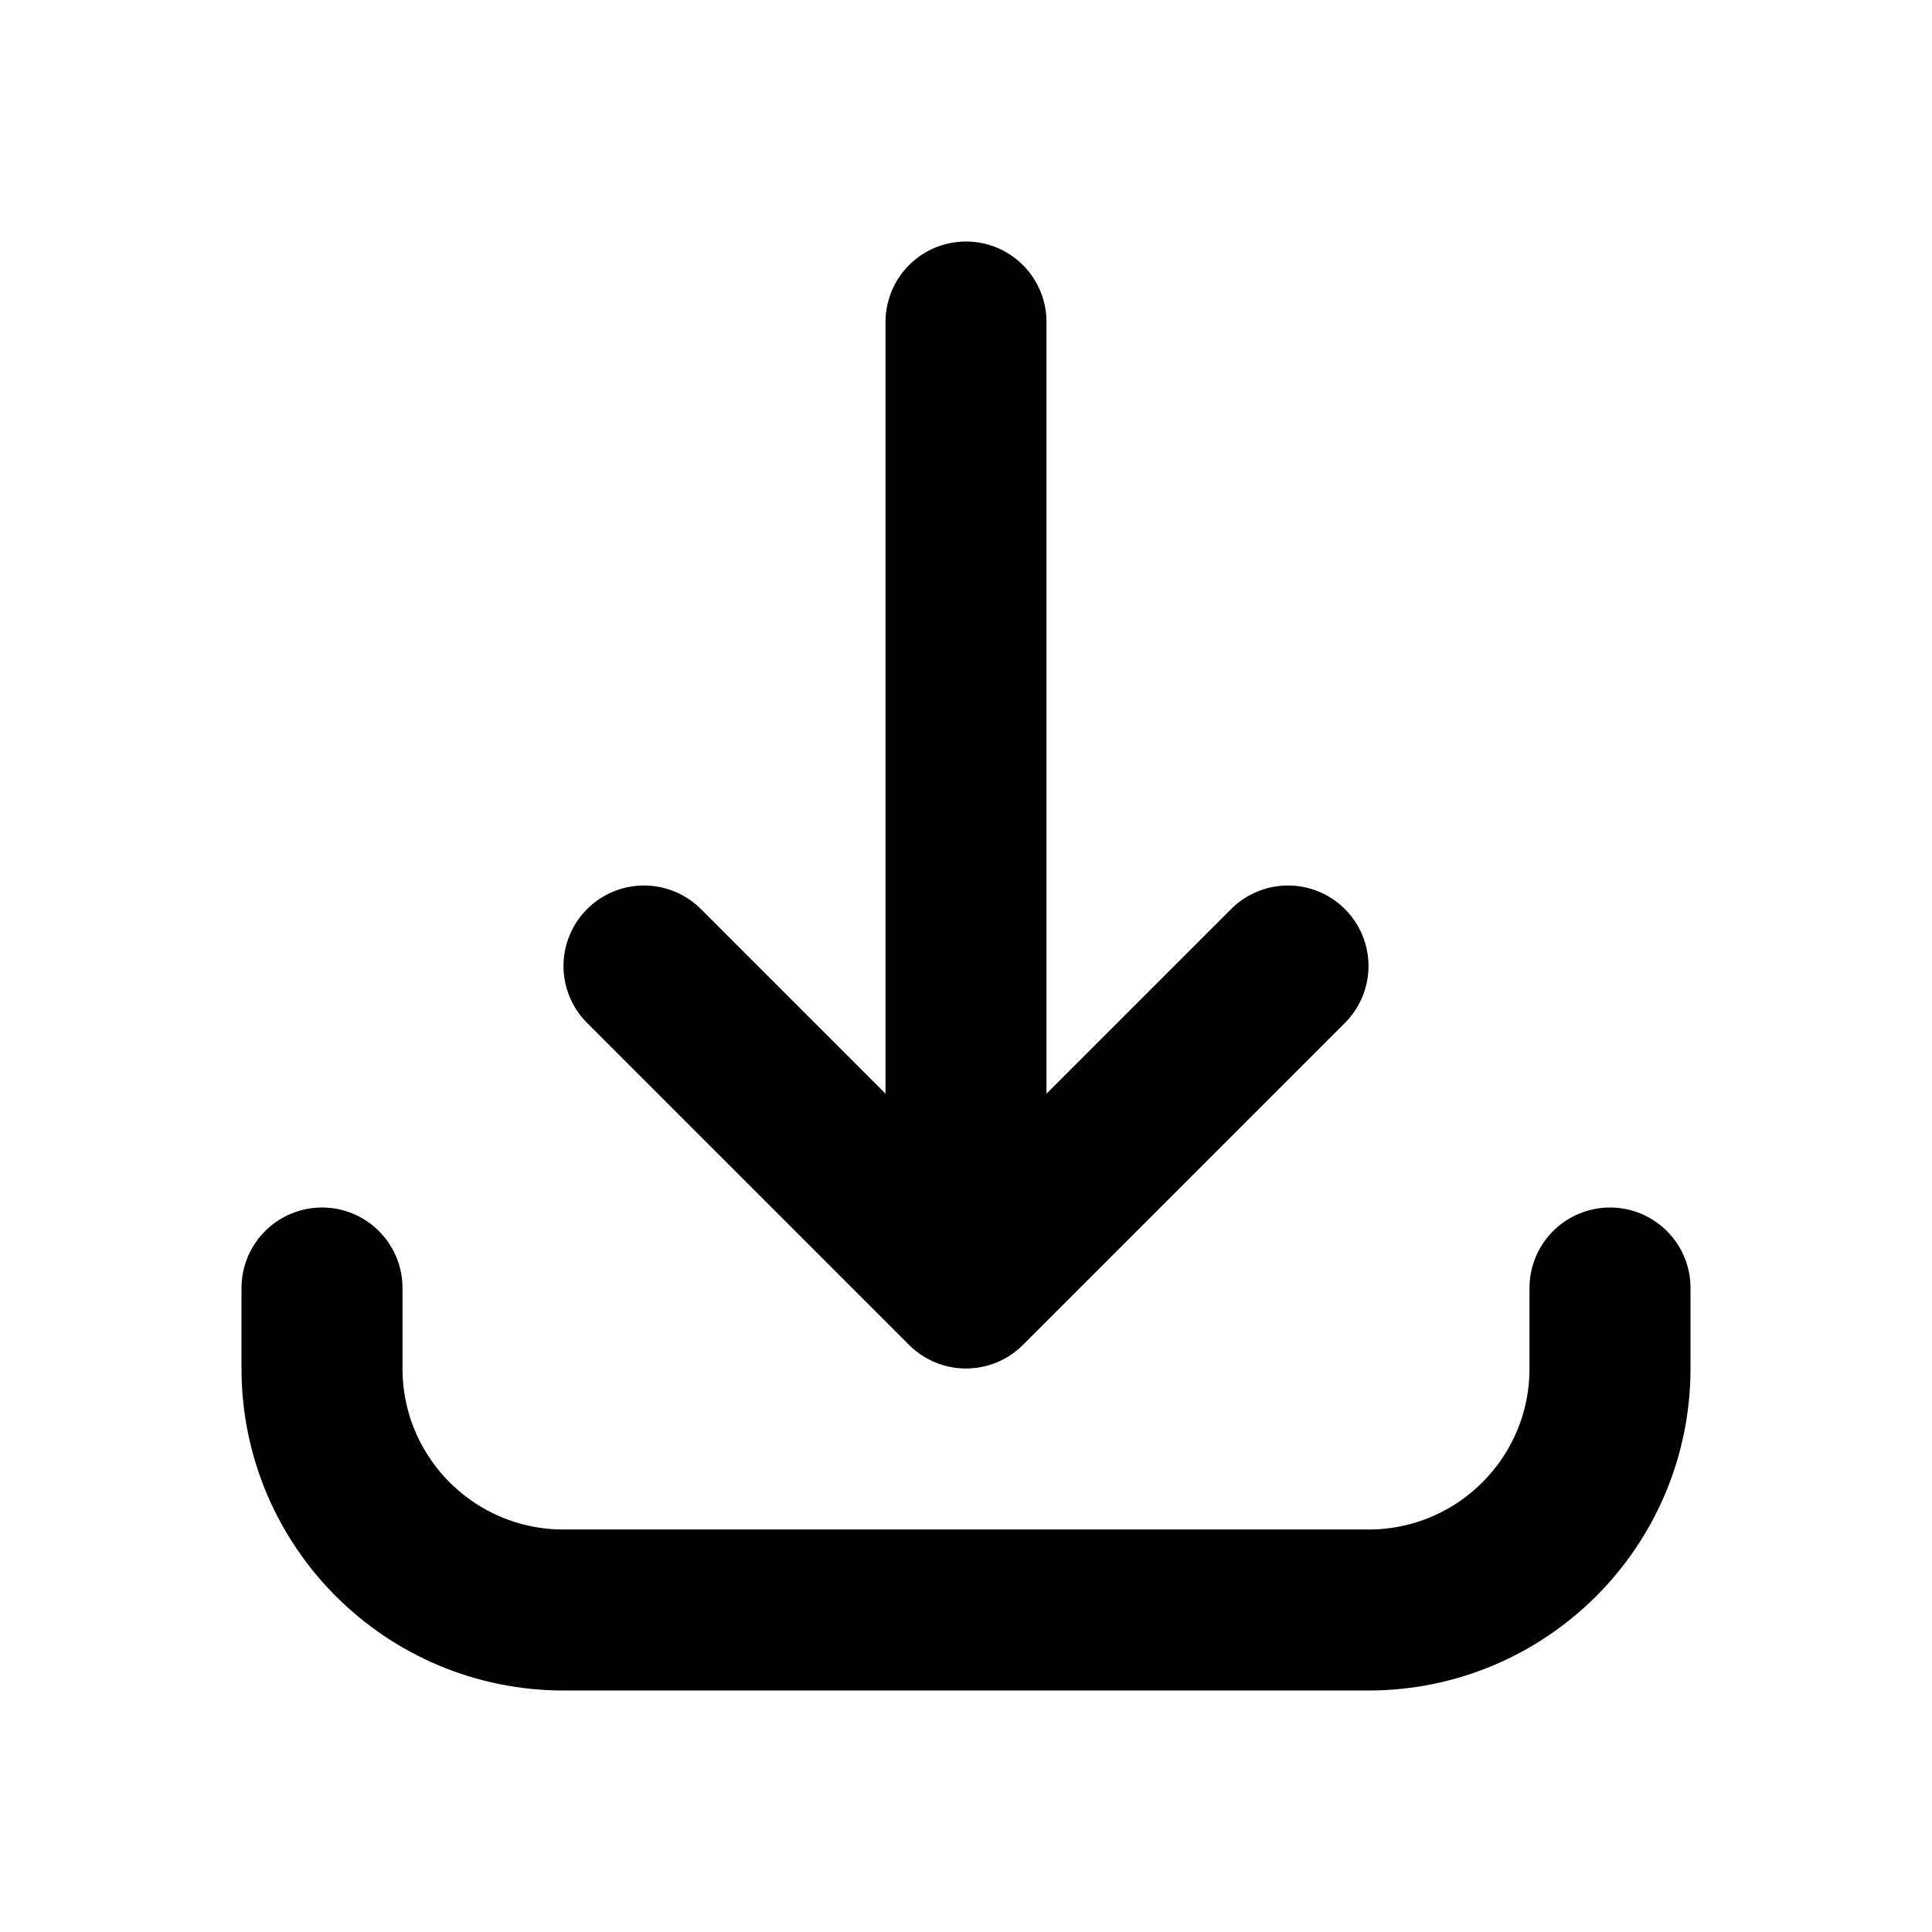
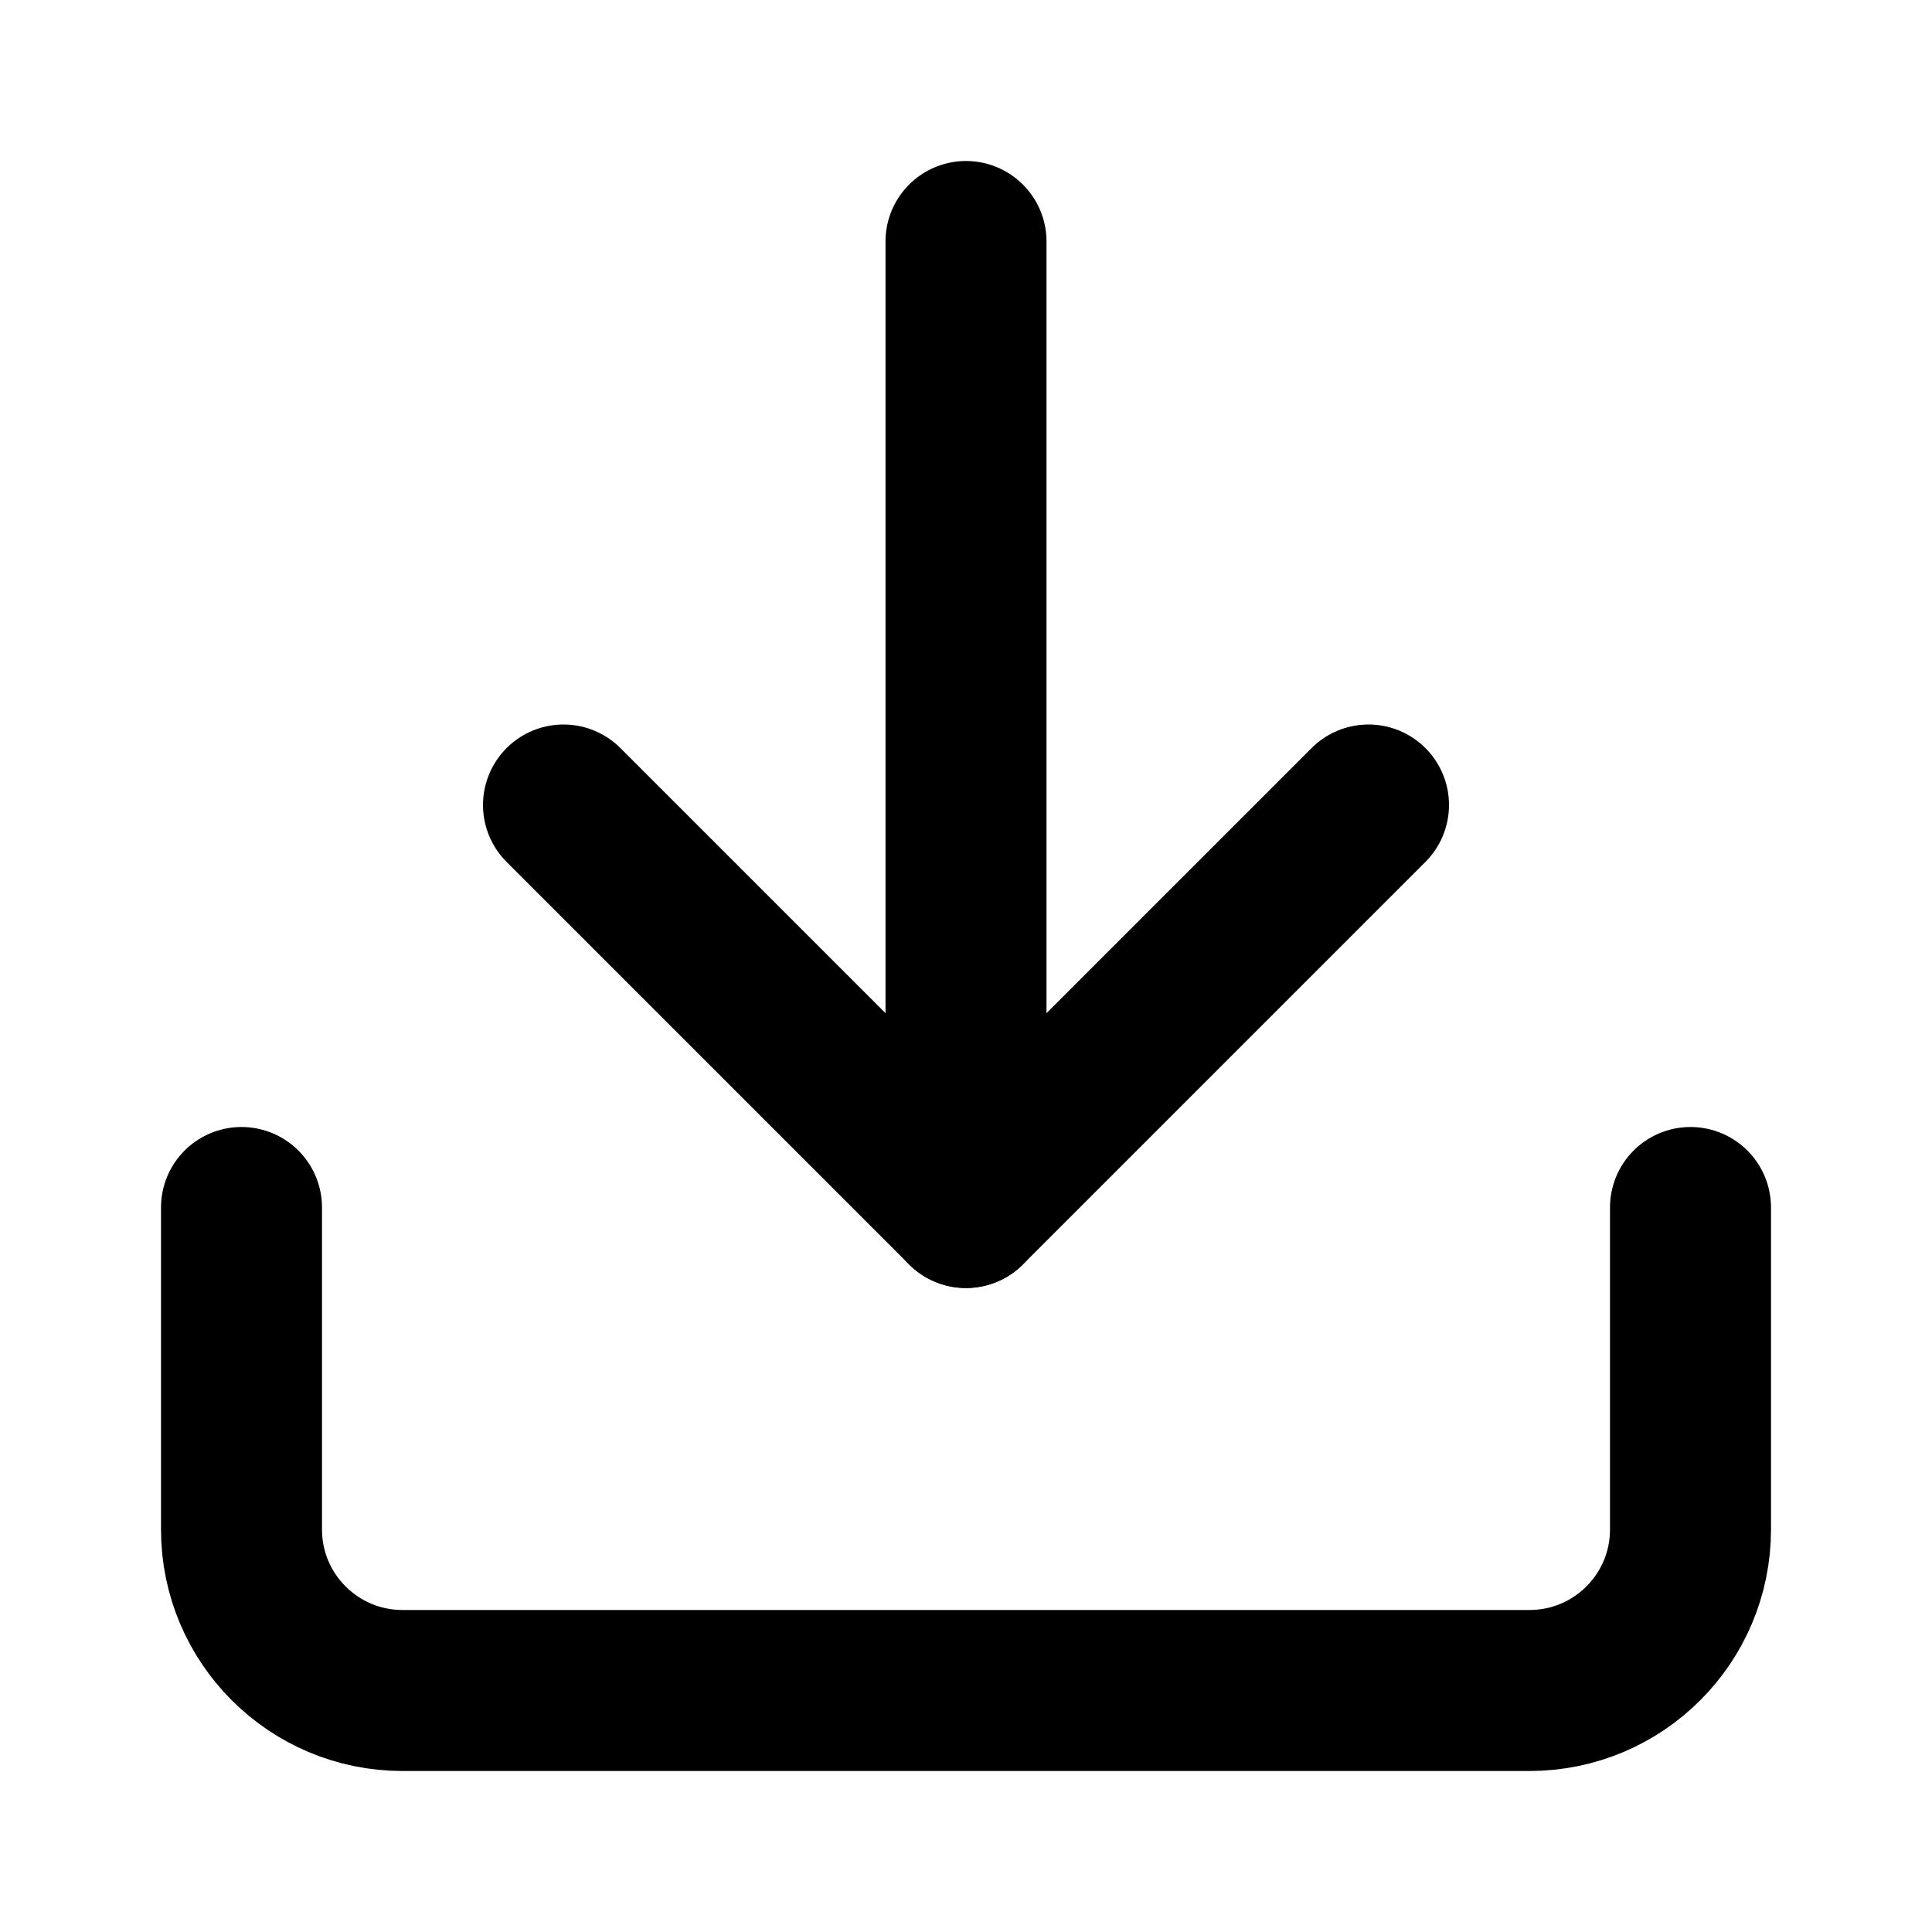
- <svg xmlns="http://www.w3.org/2000/svg" width="24" height="24" fill="none" viewBox="0 0 24 24">
-   <path stroke="currentColor" stroke-linecap="round" stroke-linejoin="round" stroke-width="2" d="M4 16v1a3 3 0 0 0 3 3h10a3 3 0 0 0 3-3v-1m-4-4-4 4m0 0-4-4m4 4V4" />
+ <svg xmlns="http://www.w3.org/2000/svg" width="24" height="24" viewBox="0 0 24 24" fill="none" stroke="currentColor" stroke-width="2" stroke-linecap="round" stroke-linejoin="round">
+   <path d="M21 15v4a2 2 0 0 1-2 2H5a2 2 0 0 1-2-2v-4" />
+   <polyline points="7 10 12 15 17 10" />
+   <line x1="12" x2="12" y1="15" y2="3" />
</svg>
